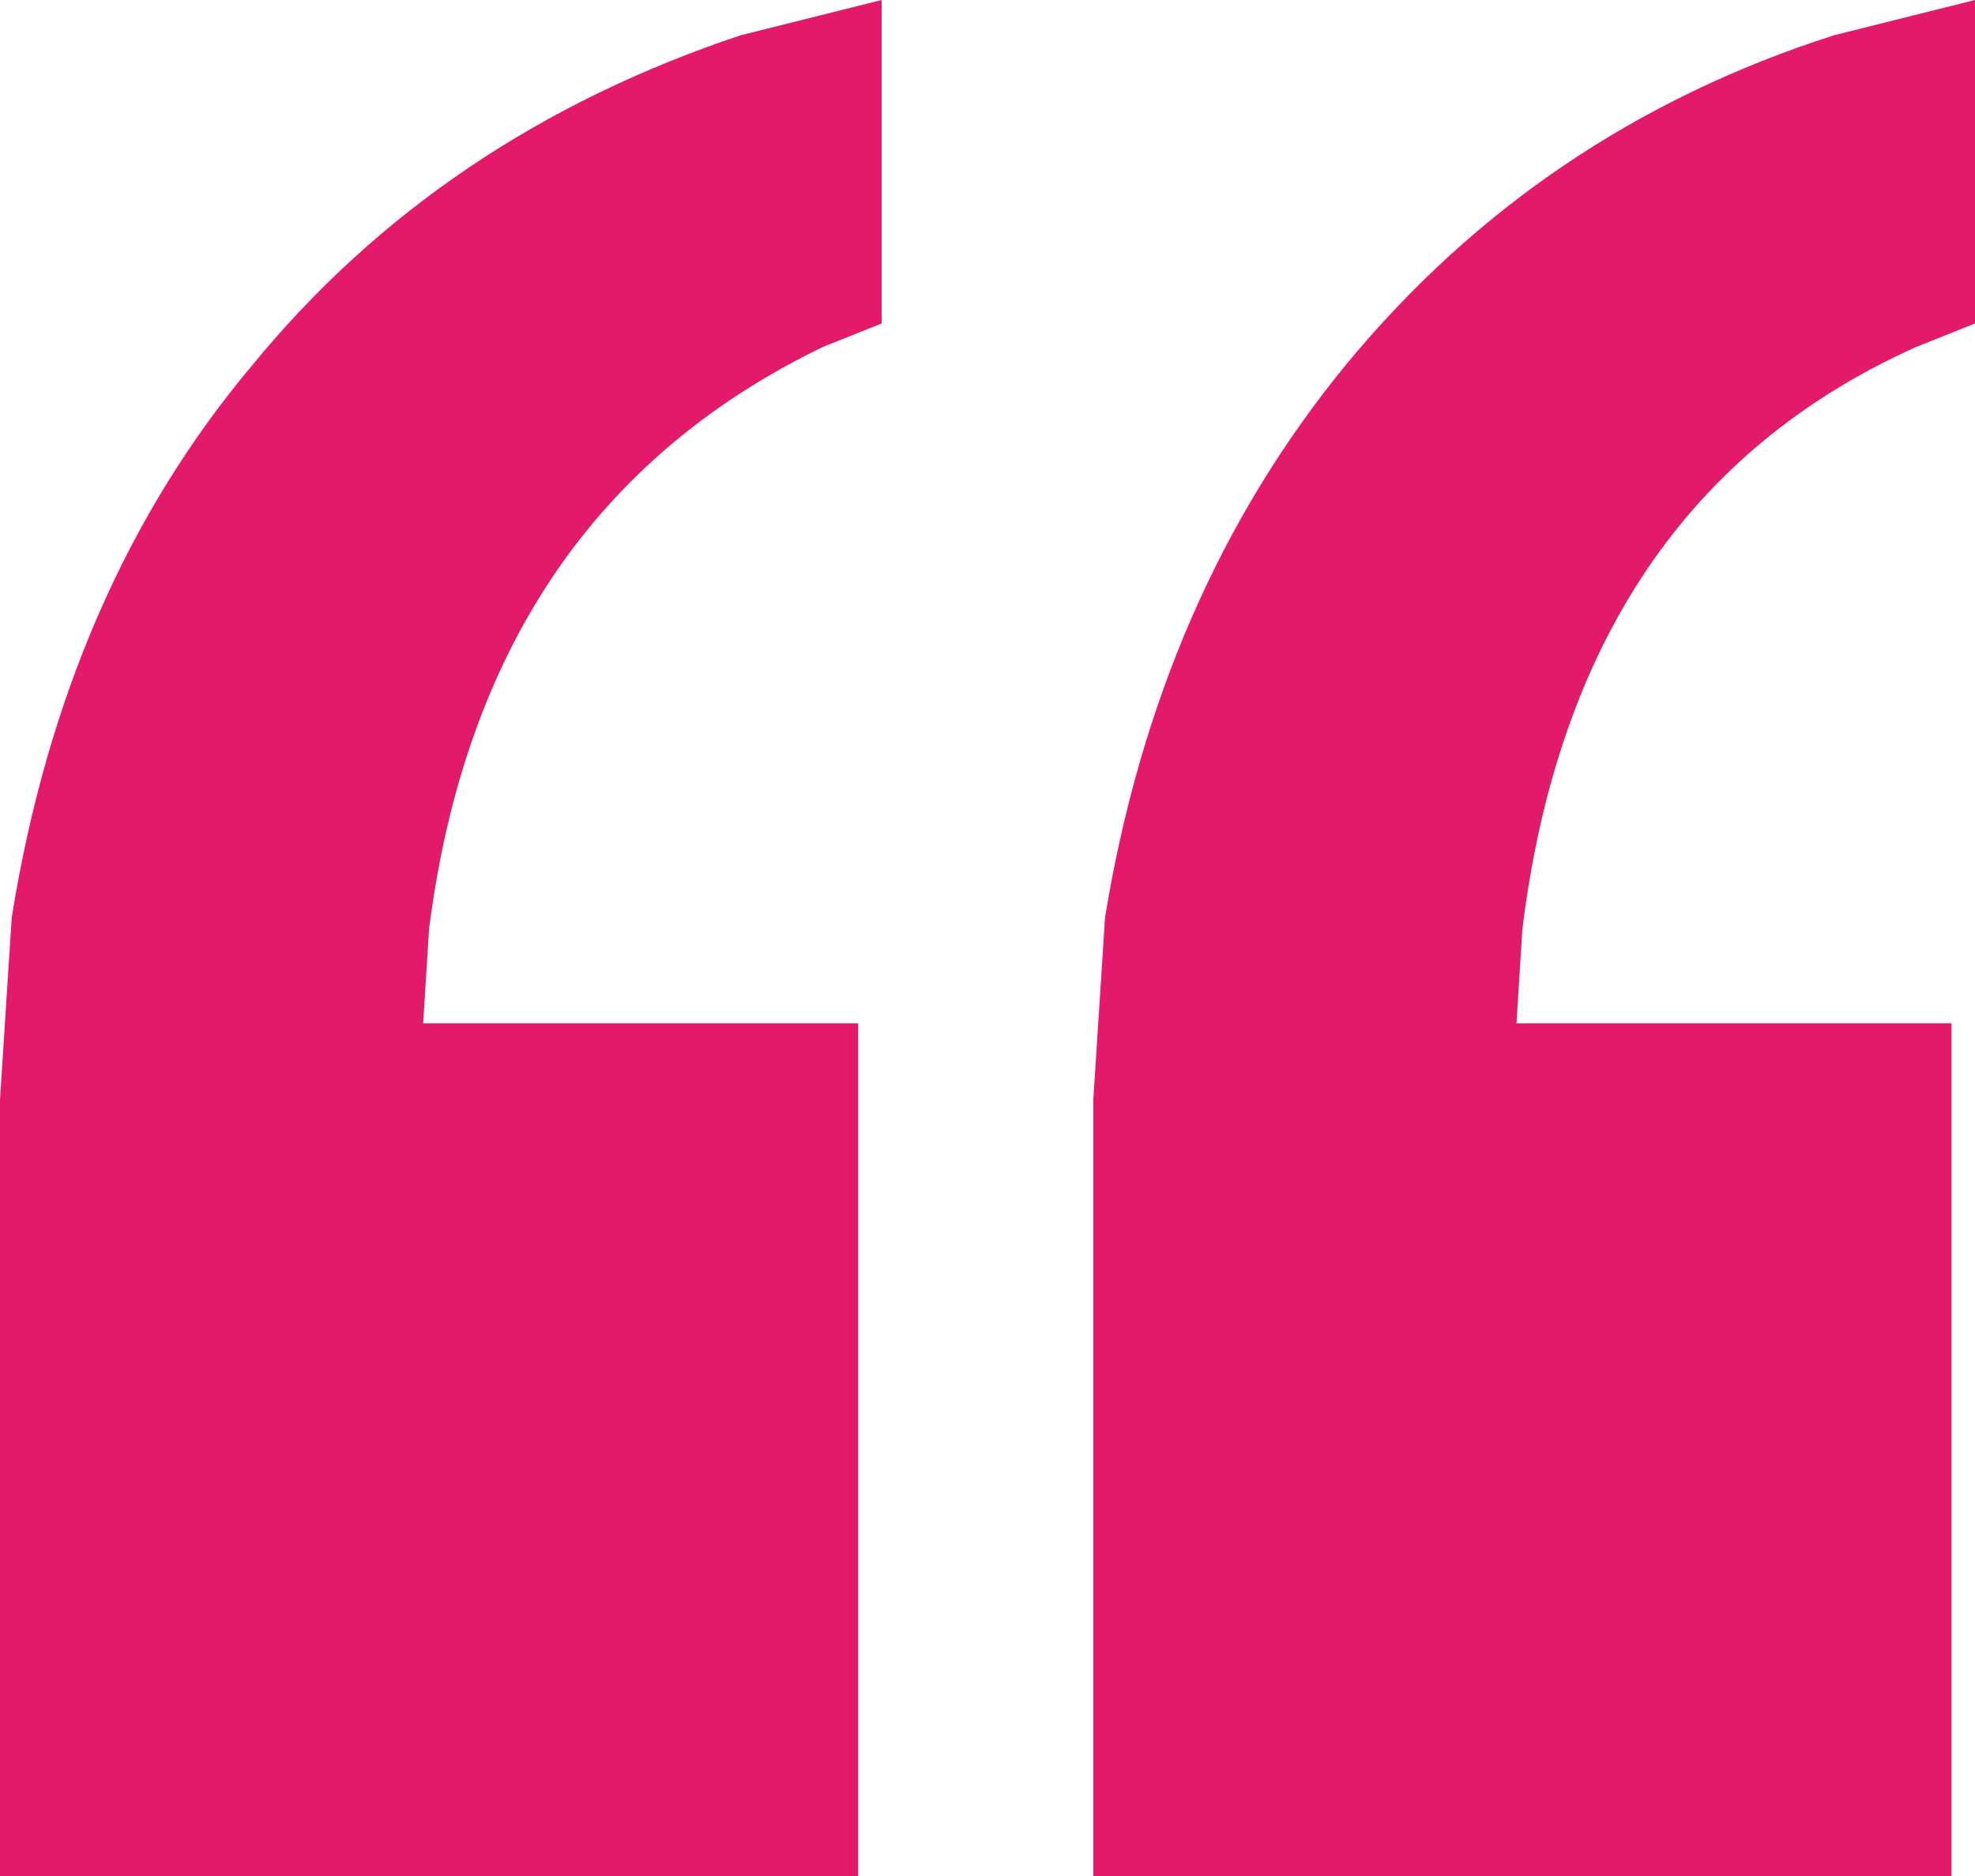
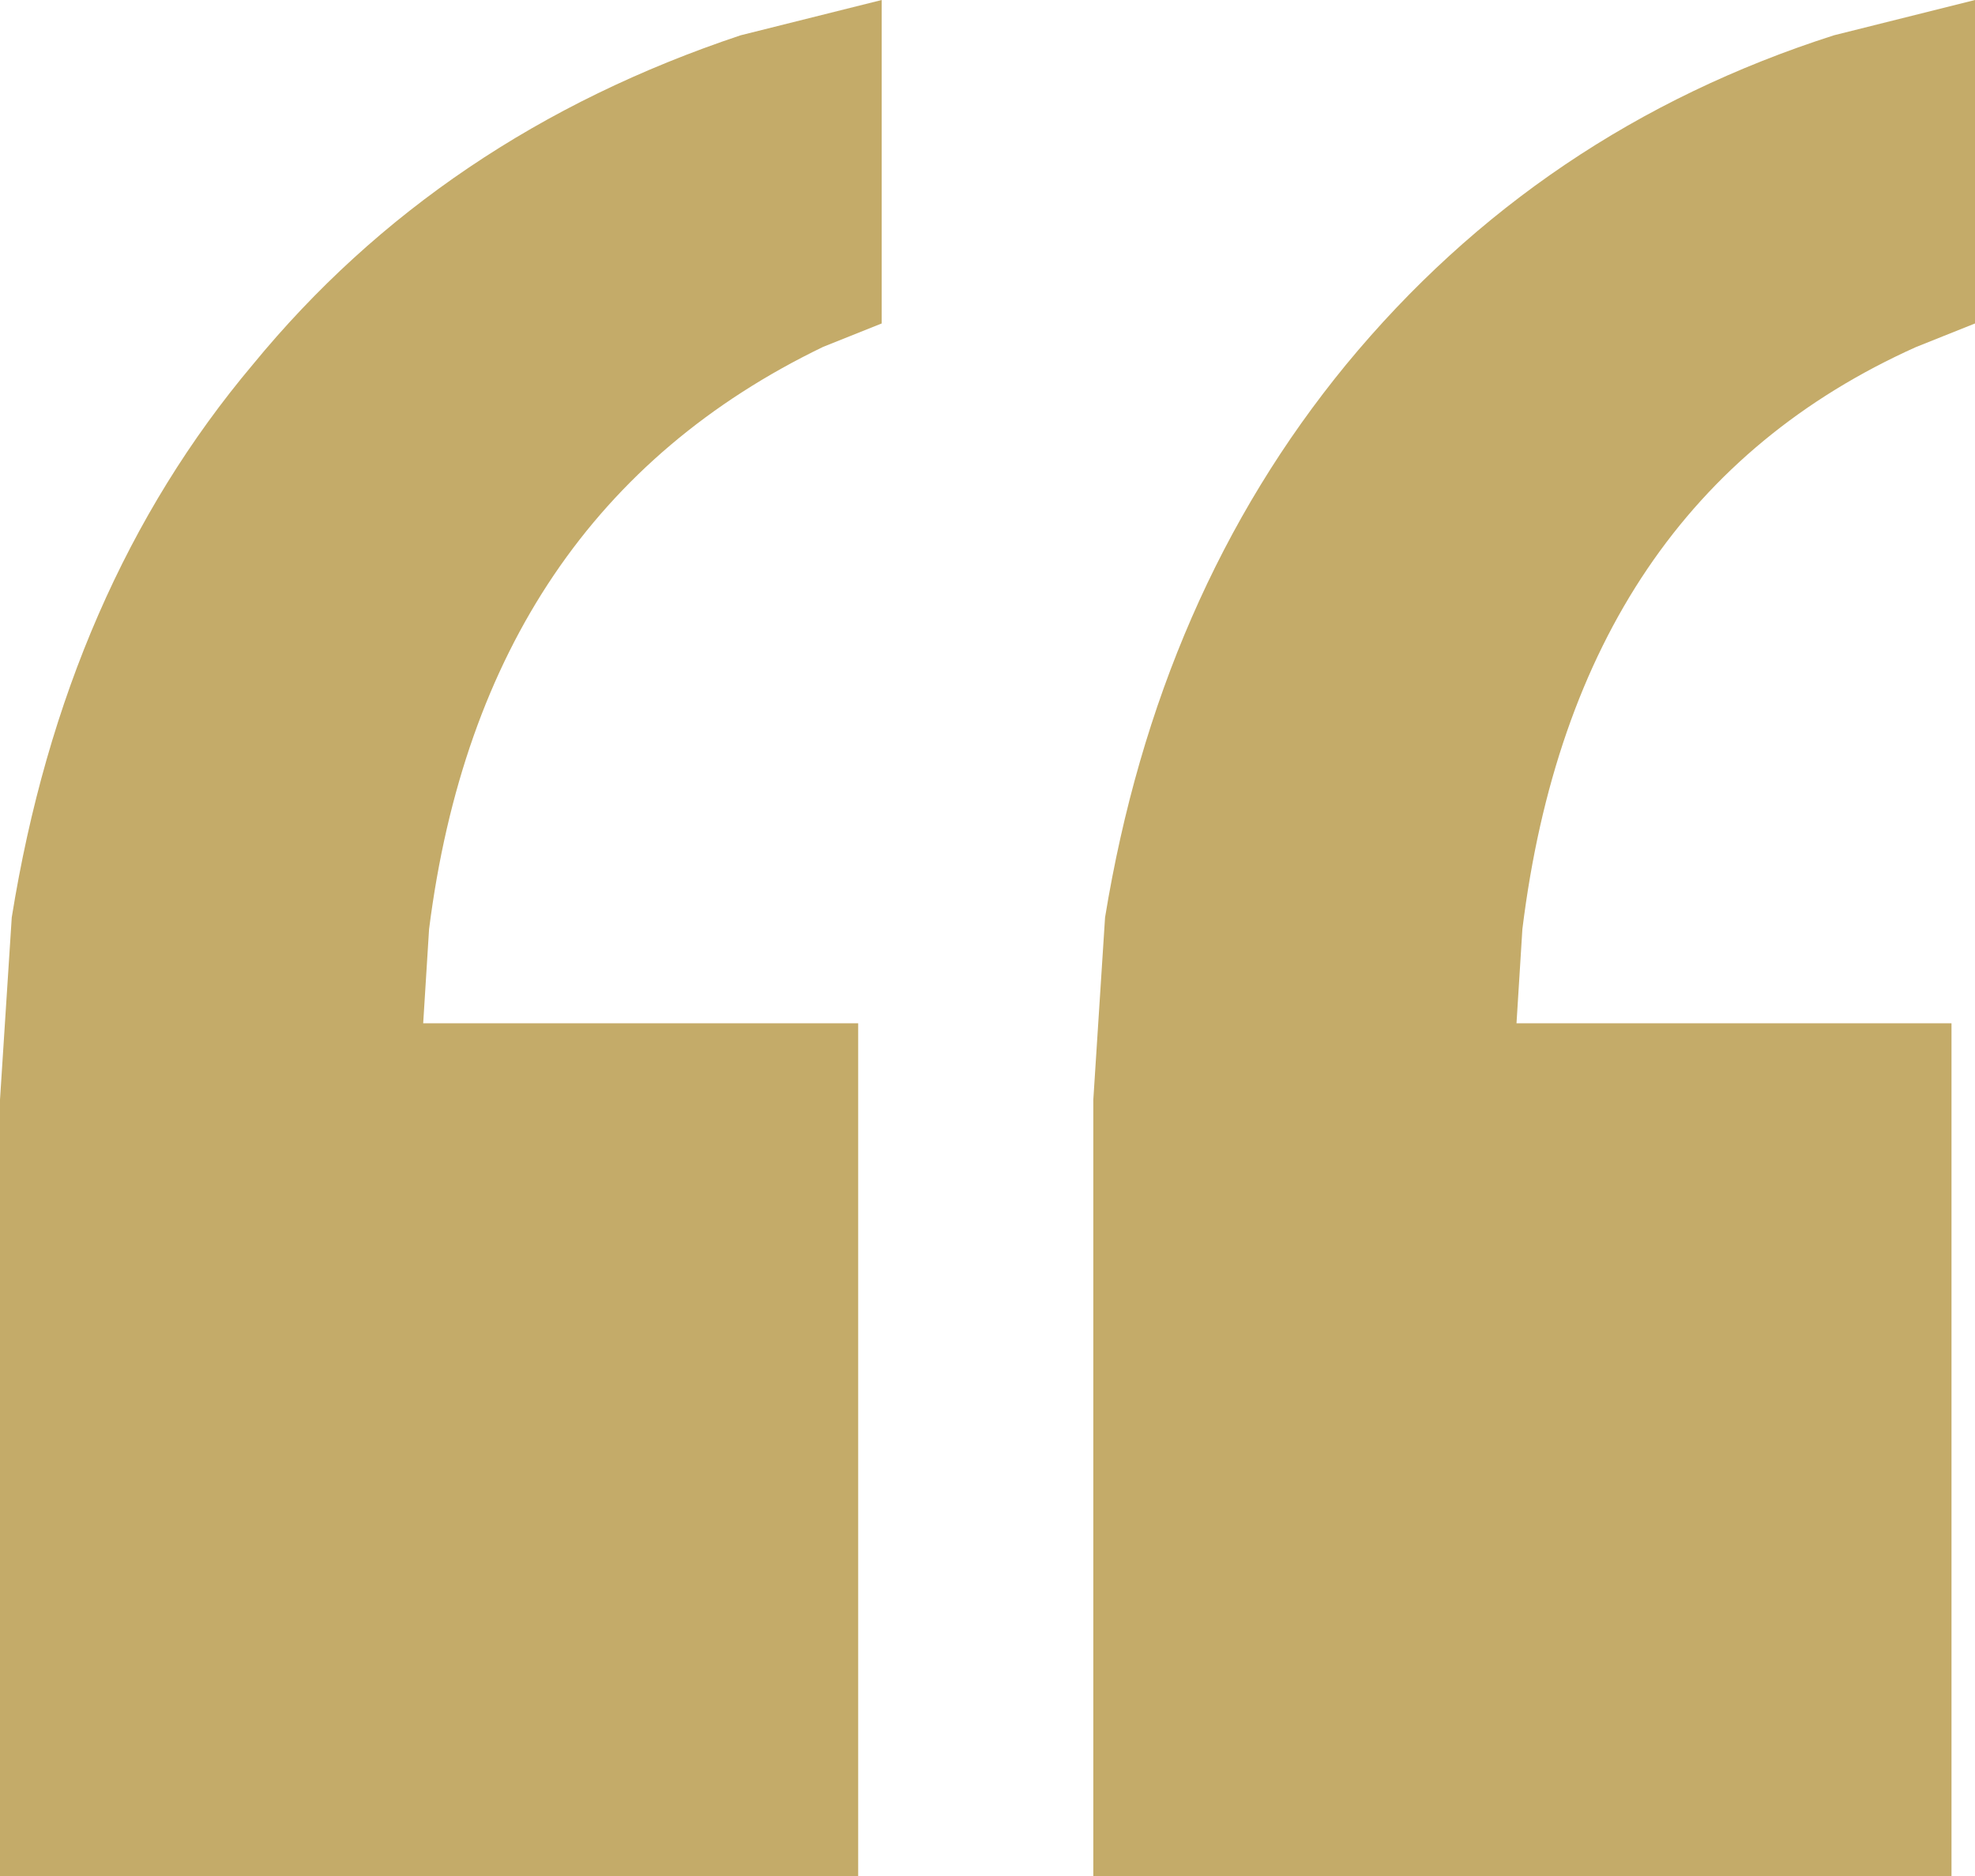
<svg xmlns="http://www.w3.org/2000/svg" width="40" height="38" viewBox="0 0 40 38" fill="none">
-   <path d="M0 38V22.276L0.238 18.583C0.952 14.136 2.579 10.403 5.119 7.386C7.659 4.288 10.952 2.065 15 0.715L17.857 0V6.552L16.667 7.028C12.063 9.252 9.405 13.183 8.69 18.821L8.571 20.727H17.381V38H0ZM22.143 38V22.276L22.381 18.583C23.095 14.215 24.722 10.483 27.262 7.386C29.881 4.209 33.175 1.985 37.143 0.715L40 0V6.552L38.809 7.028C34.206 9.093 31.548 13.024 30.833 18.821L30.714 20.727H39.524V38H22.143Z" fill="#e31a6b" />
+   <path d="M0 38V22.276L0.238 18.583C0.952 14.136 2.579 10.403 5.119 7.386C7.659 4.288 10.952 2.065 15 0.715L17.857 0V6.552L16.667 7.028C12.063 9.252 9.405 13.183 8.69 18.821L8.571 20.727H17.381V38H0ZM22.143 38V22.276L22.381 18.583C23.095 14.215 24.722 10.483 27.262 7.386C29.881 4.209 33.175 1.985 37.143 0.715L40 0V6.552L38.809 7.028C34.206 9.093 31.548 13.024 30.833 18.821L30.714 20.727H39.524V38H22.143Z" fill="#c4ab69" />
</svg>
